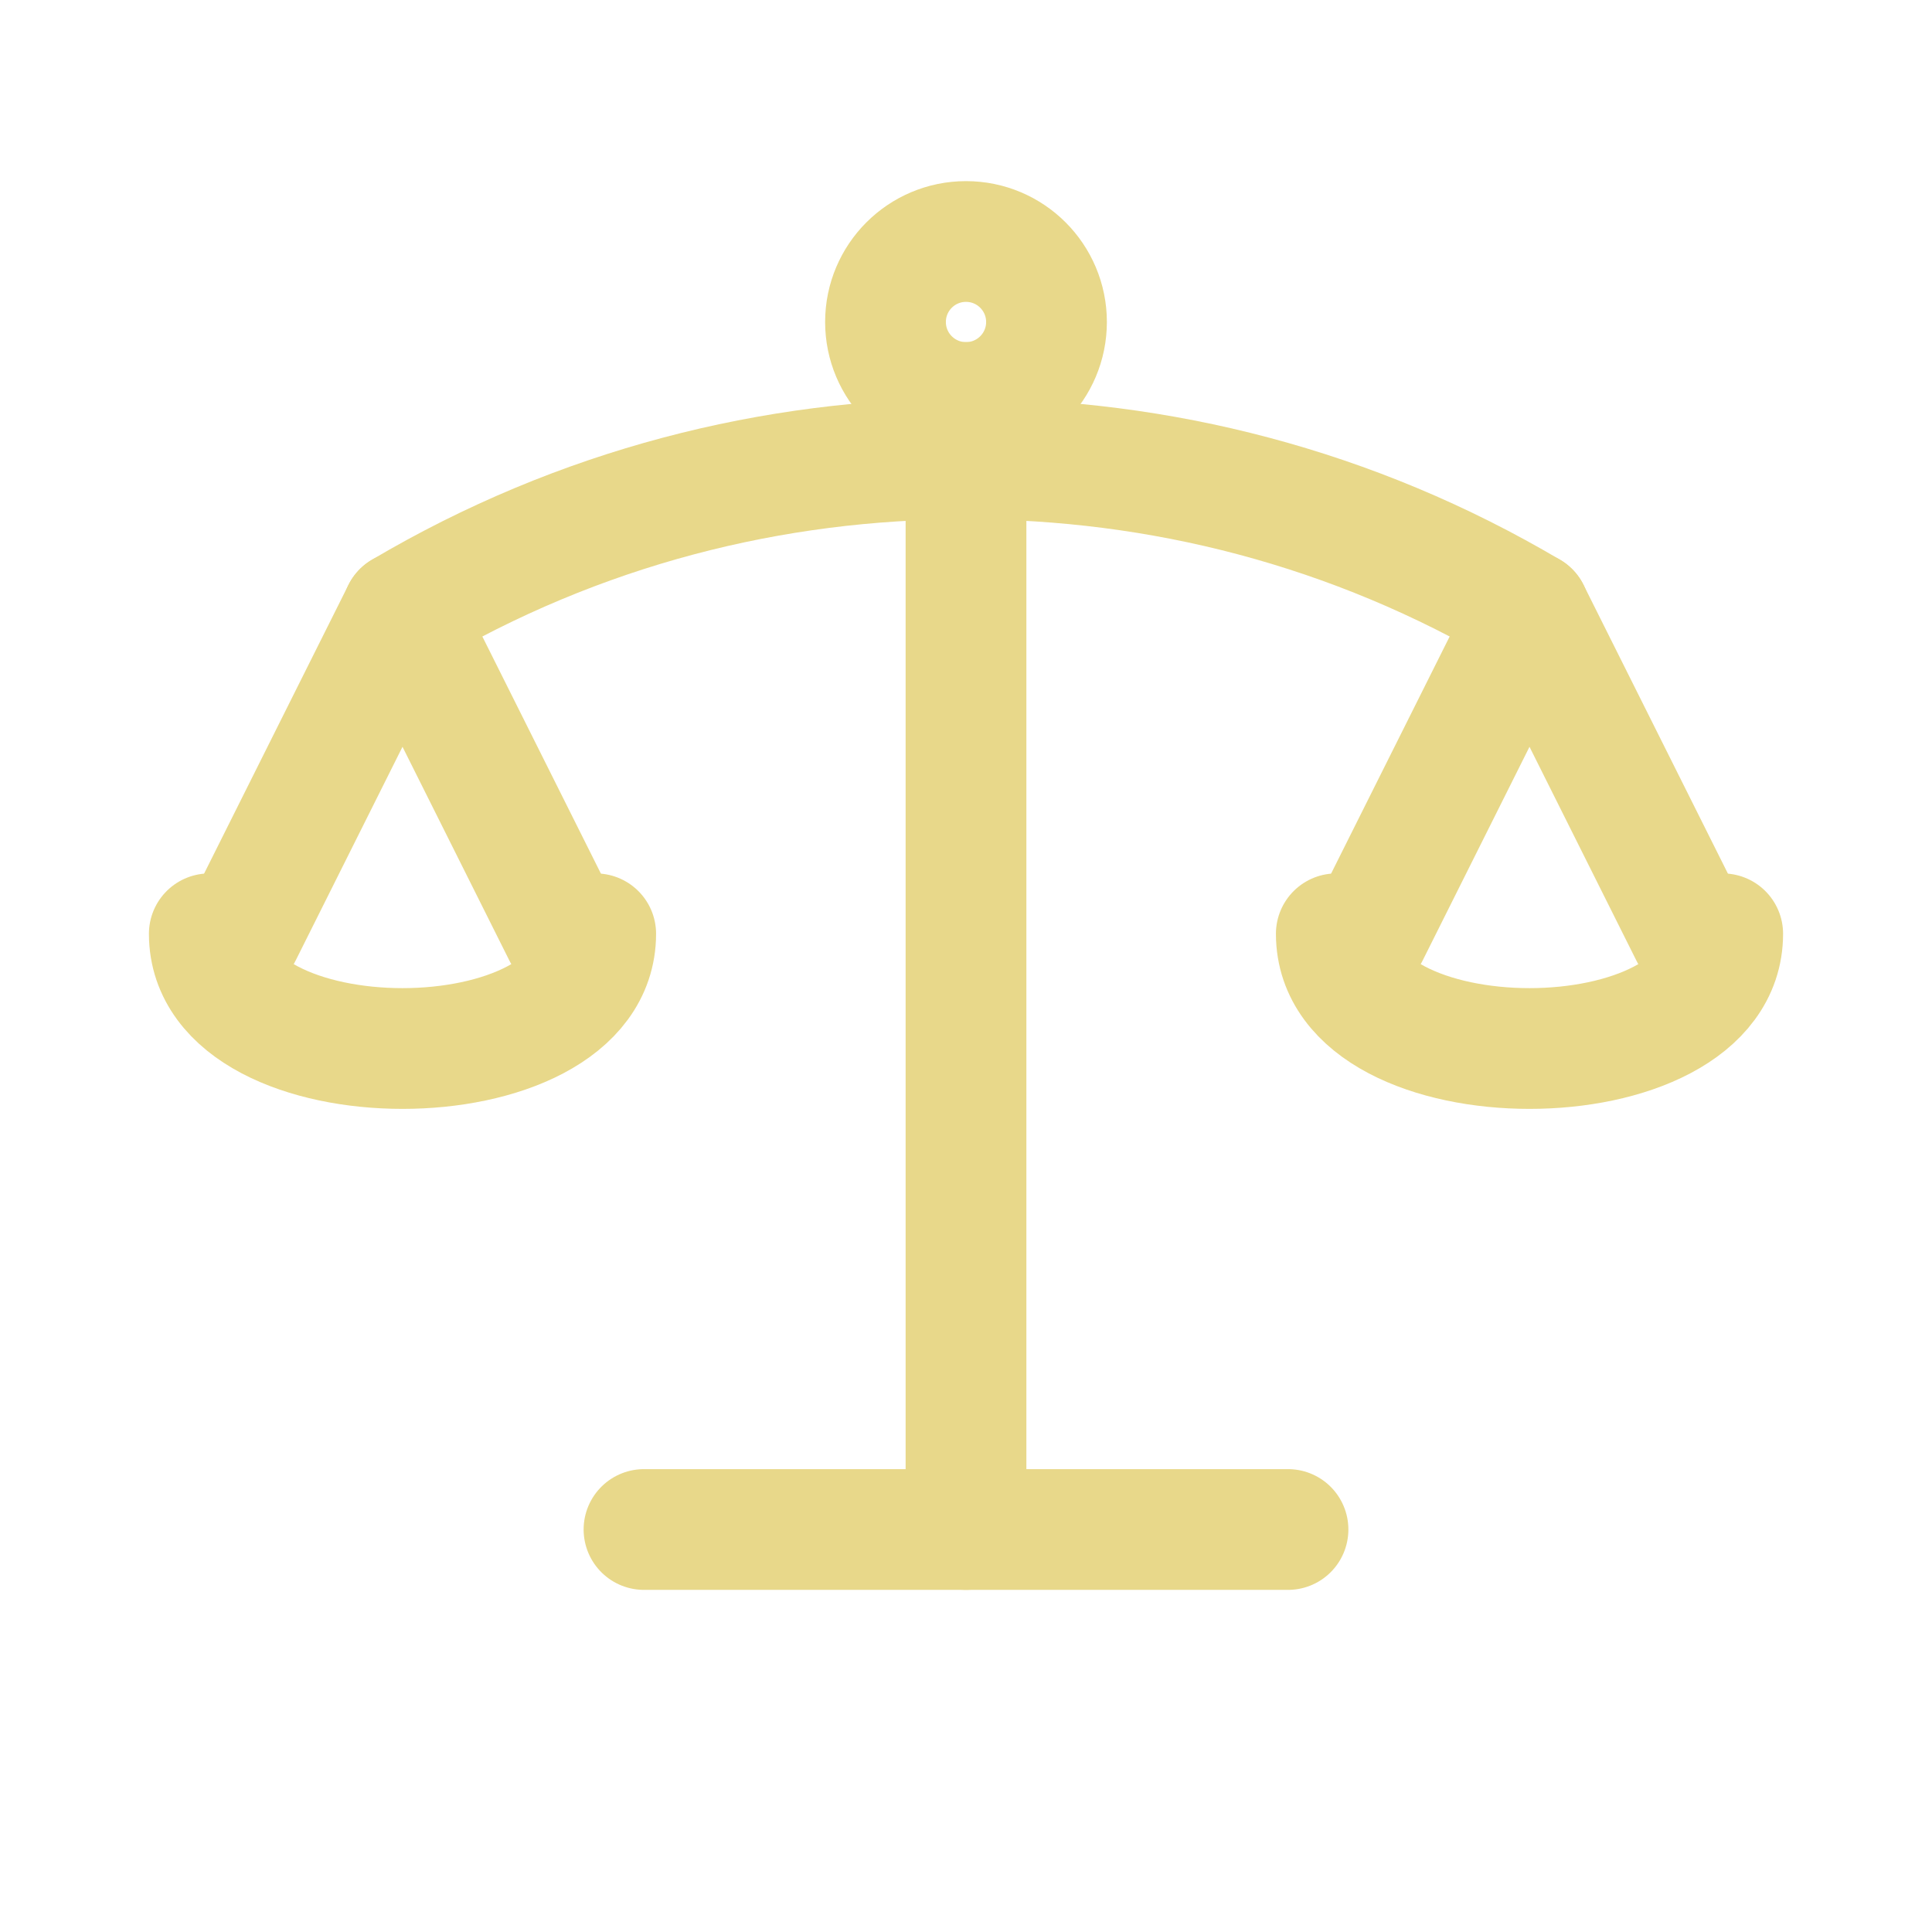
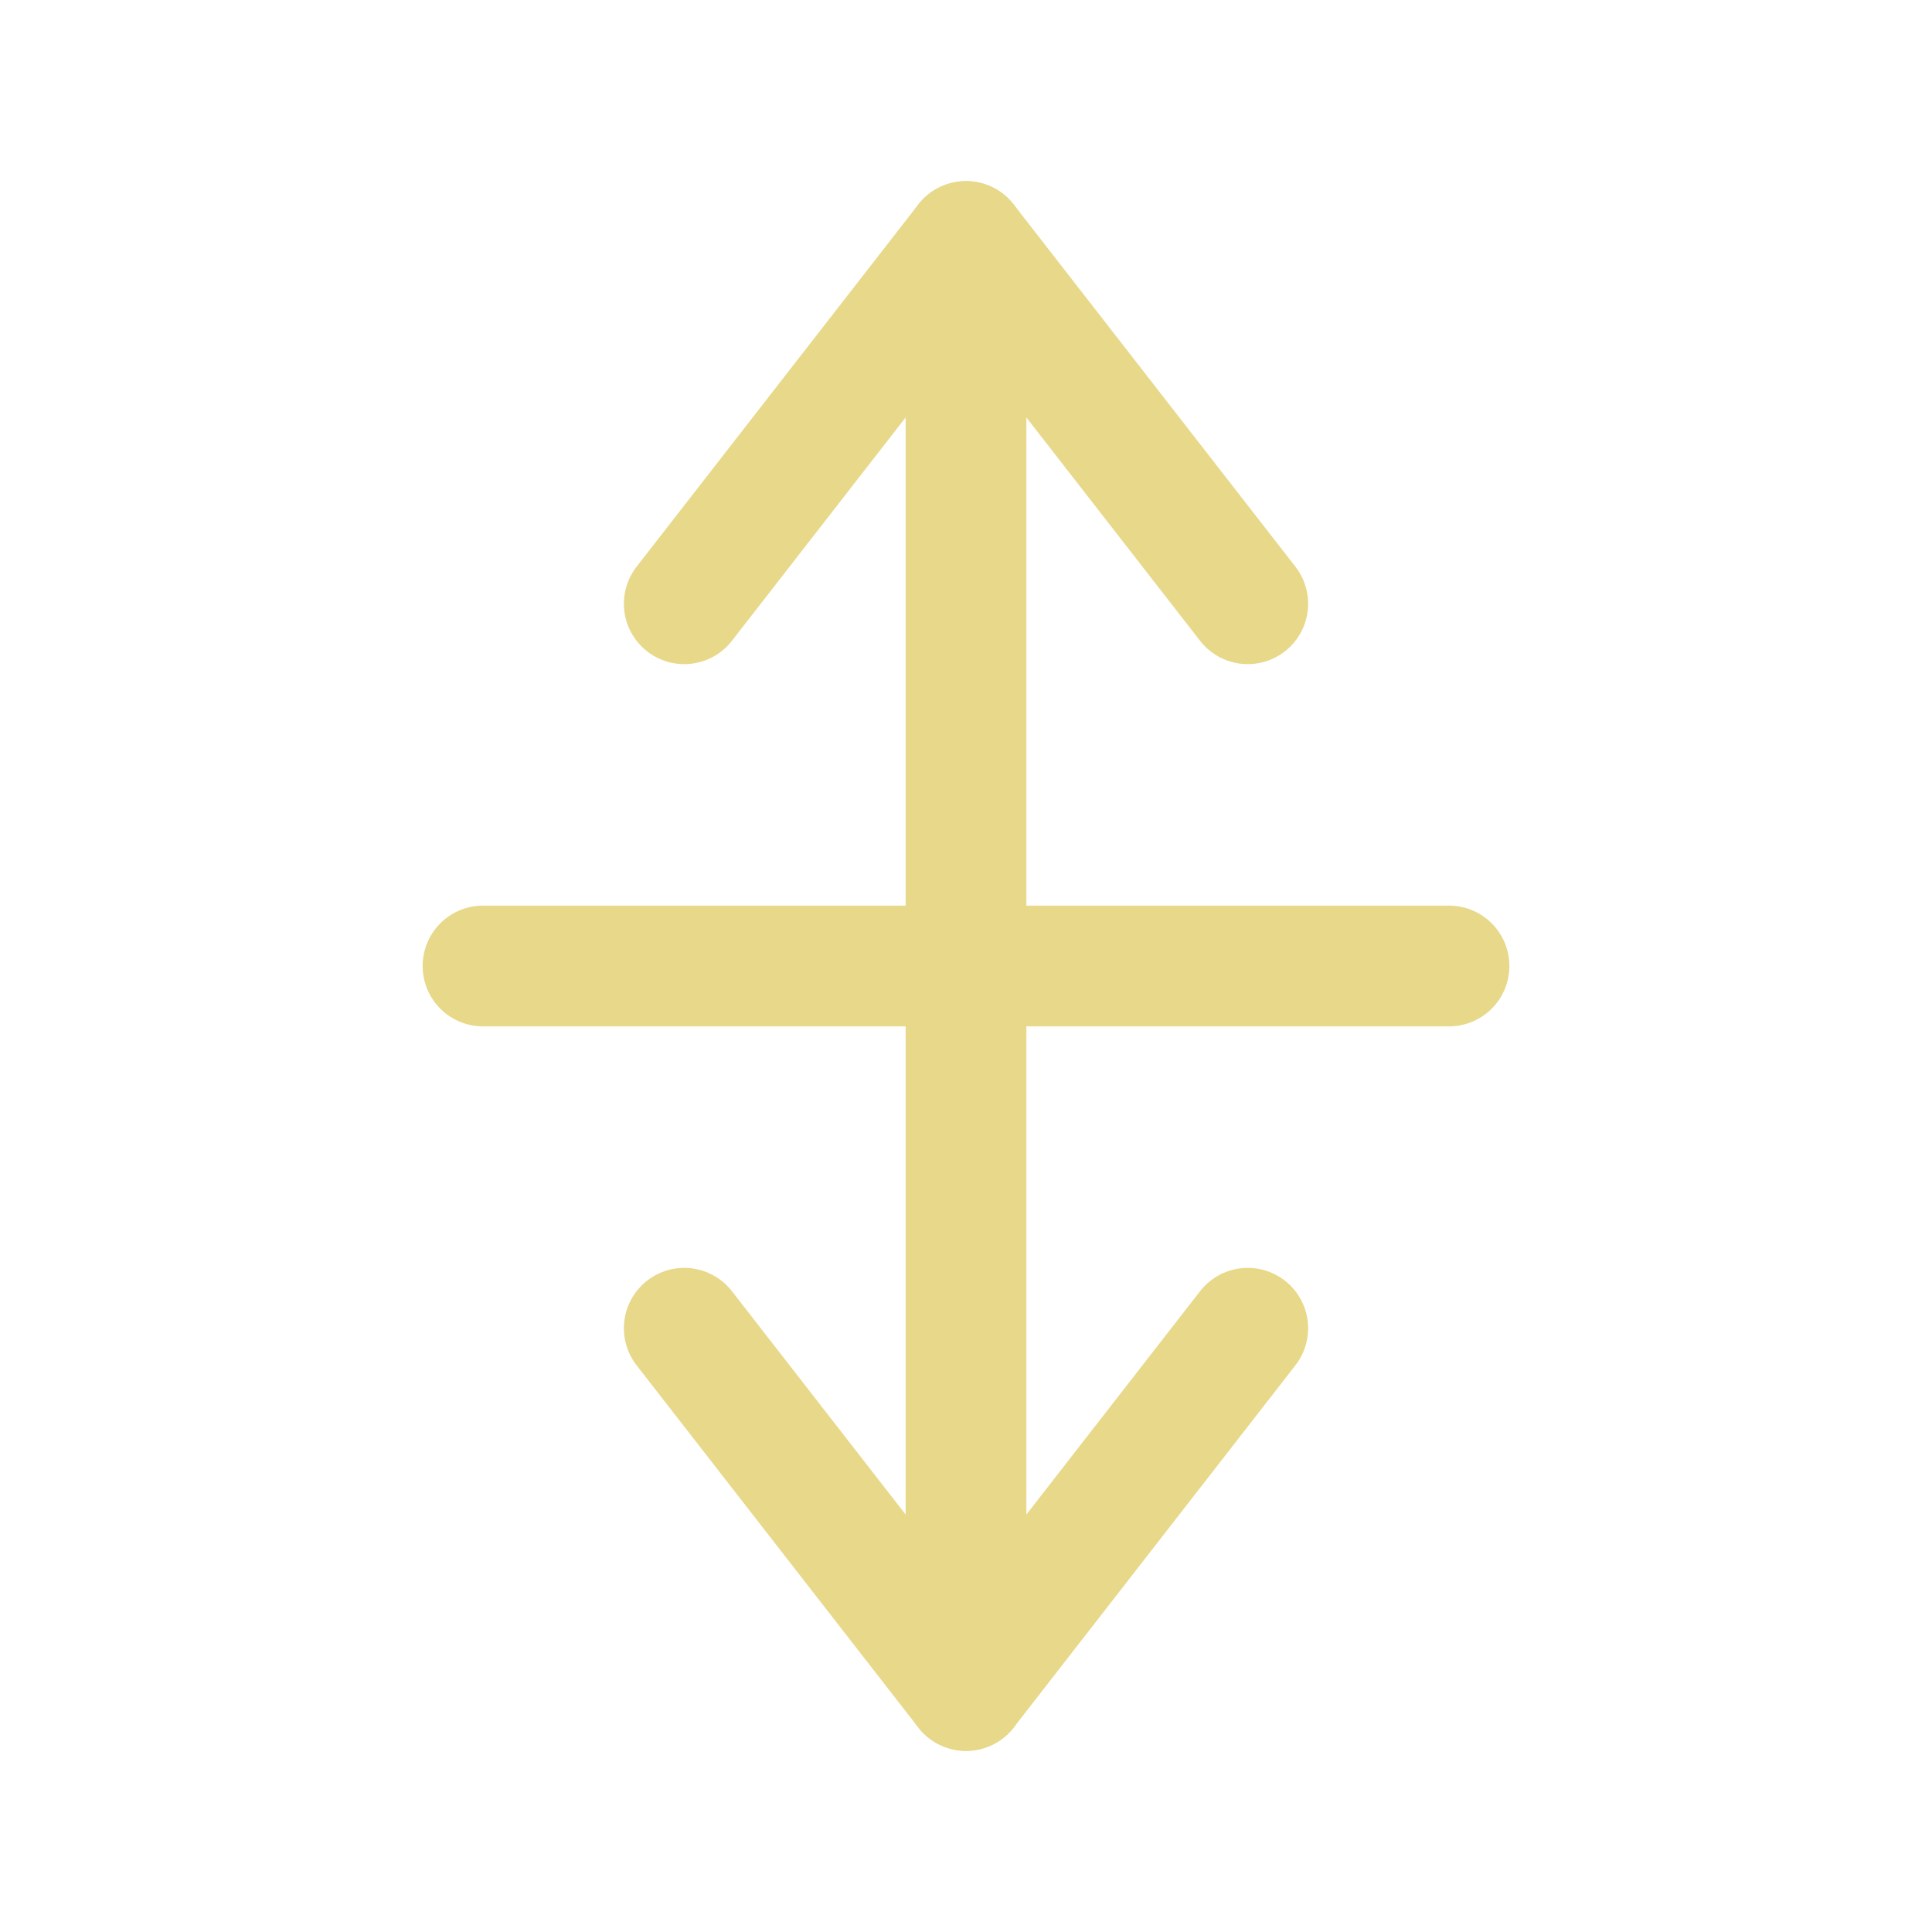
<svg xmlns="http://www.w3.org/2000/svg" width="24" height="24" viewBox="0 0 24 24" fill="none" stroke="#e8d88a" stroke-width="1.5" stroke-linecap="round" stroke-linejoin="round">
-   <circle cx="12" cy="4" r="1" />
-   <path d="M12 5v14" />
-   <path d="M8 19h8" />
-   <path d="M5 7.6c2.2-1.3 4.6-1.9 7-1.9s4.8.6 7 1.9" />
-   <path d="M5 7.6 3 11.6M5 7.6 7 11.6" />
-   <path d="M19 7.6 17 11.6M19 7.6 21 11.6" />
-   <path d="M2.6 11.6c0 1.9 4.8 1.9 4.8 0" />
-   <path d="M16.6 11.6c0 1.9 4.8 1.9 4.8 0" />
+   <path d="M12 3v18" />
+   <path d="M12 3 8.5 7.5M12 3l3.5 4.5" />
+   <path d="M12 21 8.5 16.5M12 21l3.5-4.5" />
+   <path d="M6 12h12" />
</svg>
